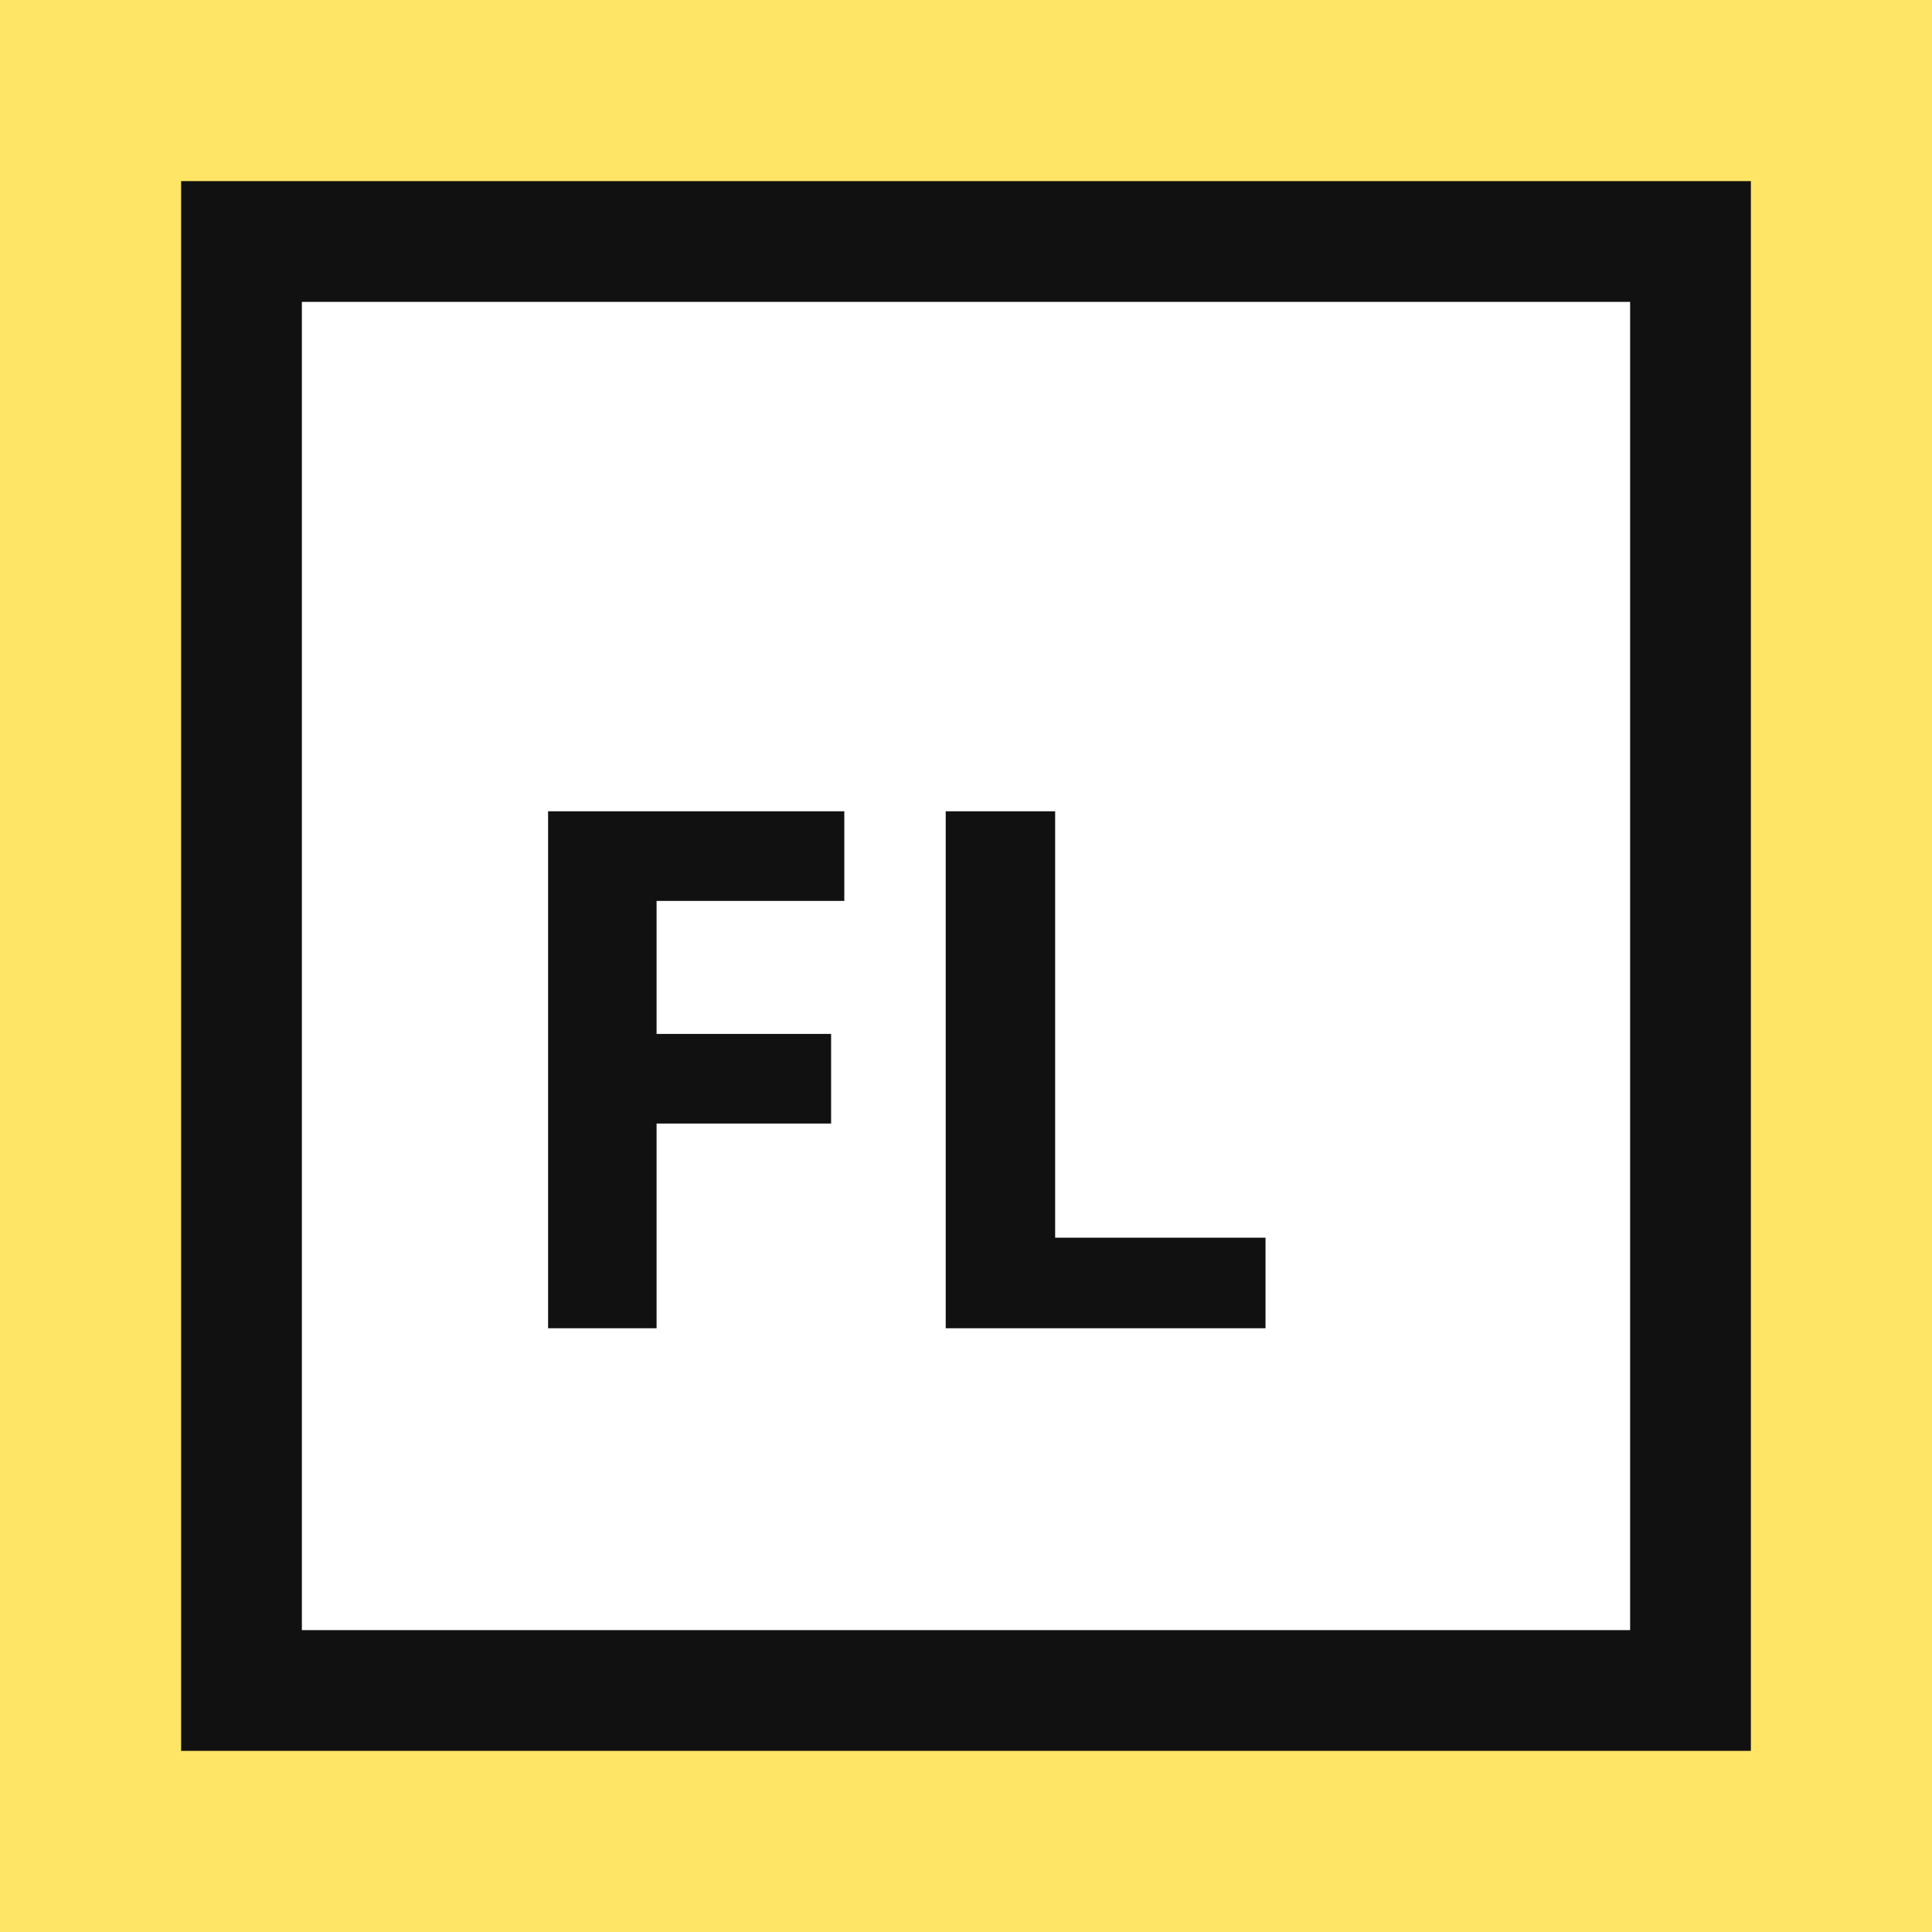
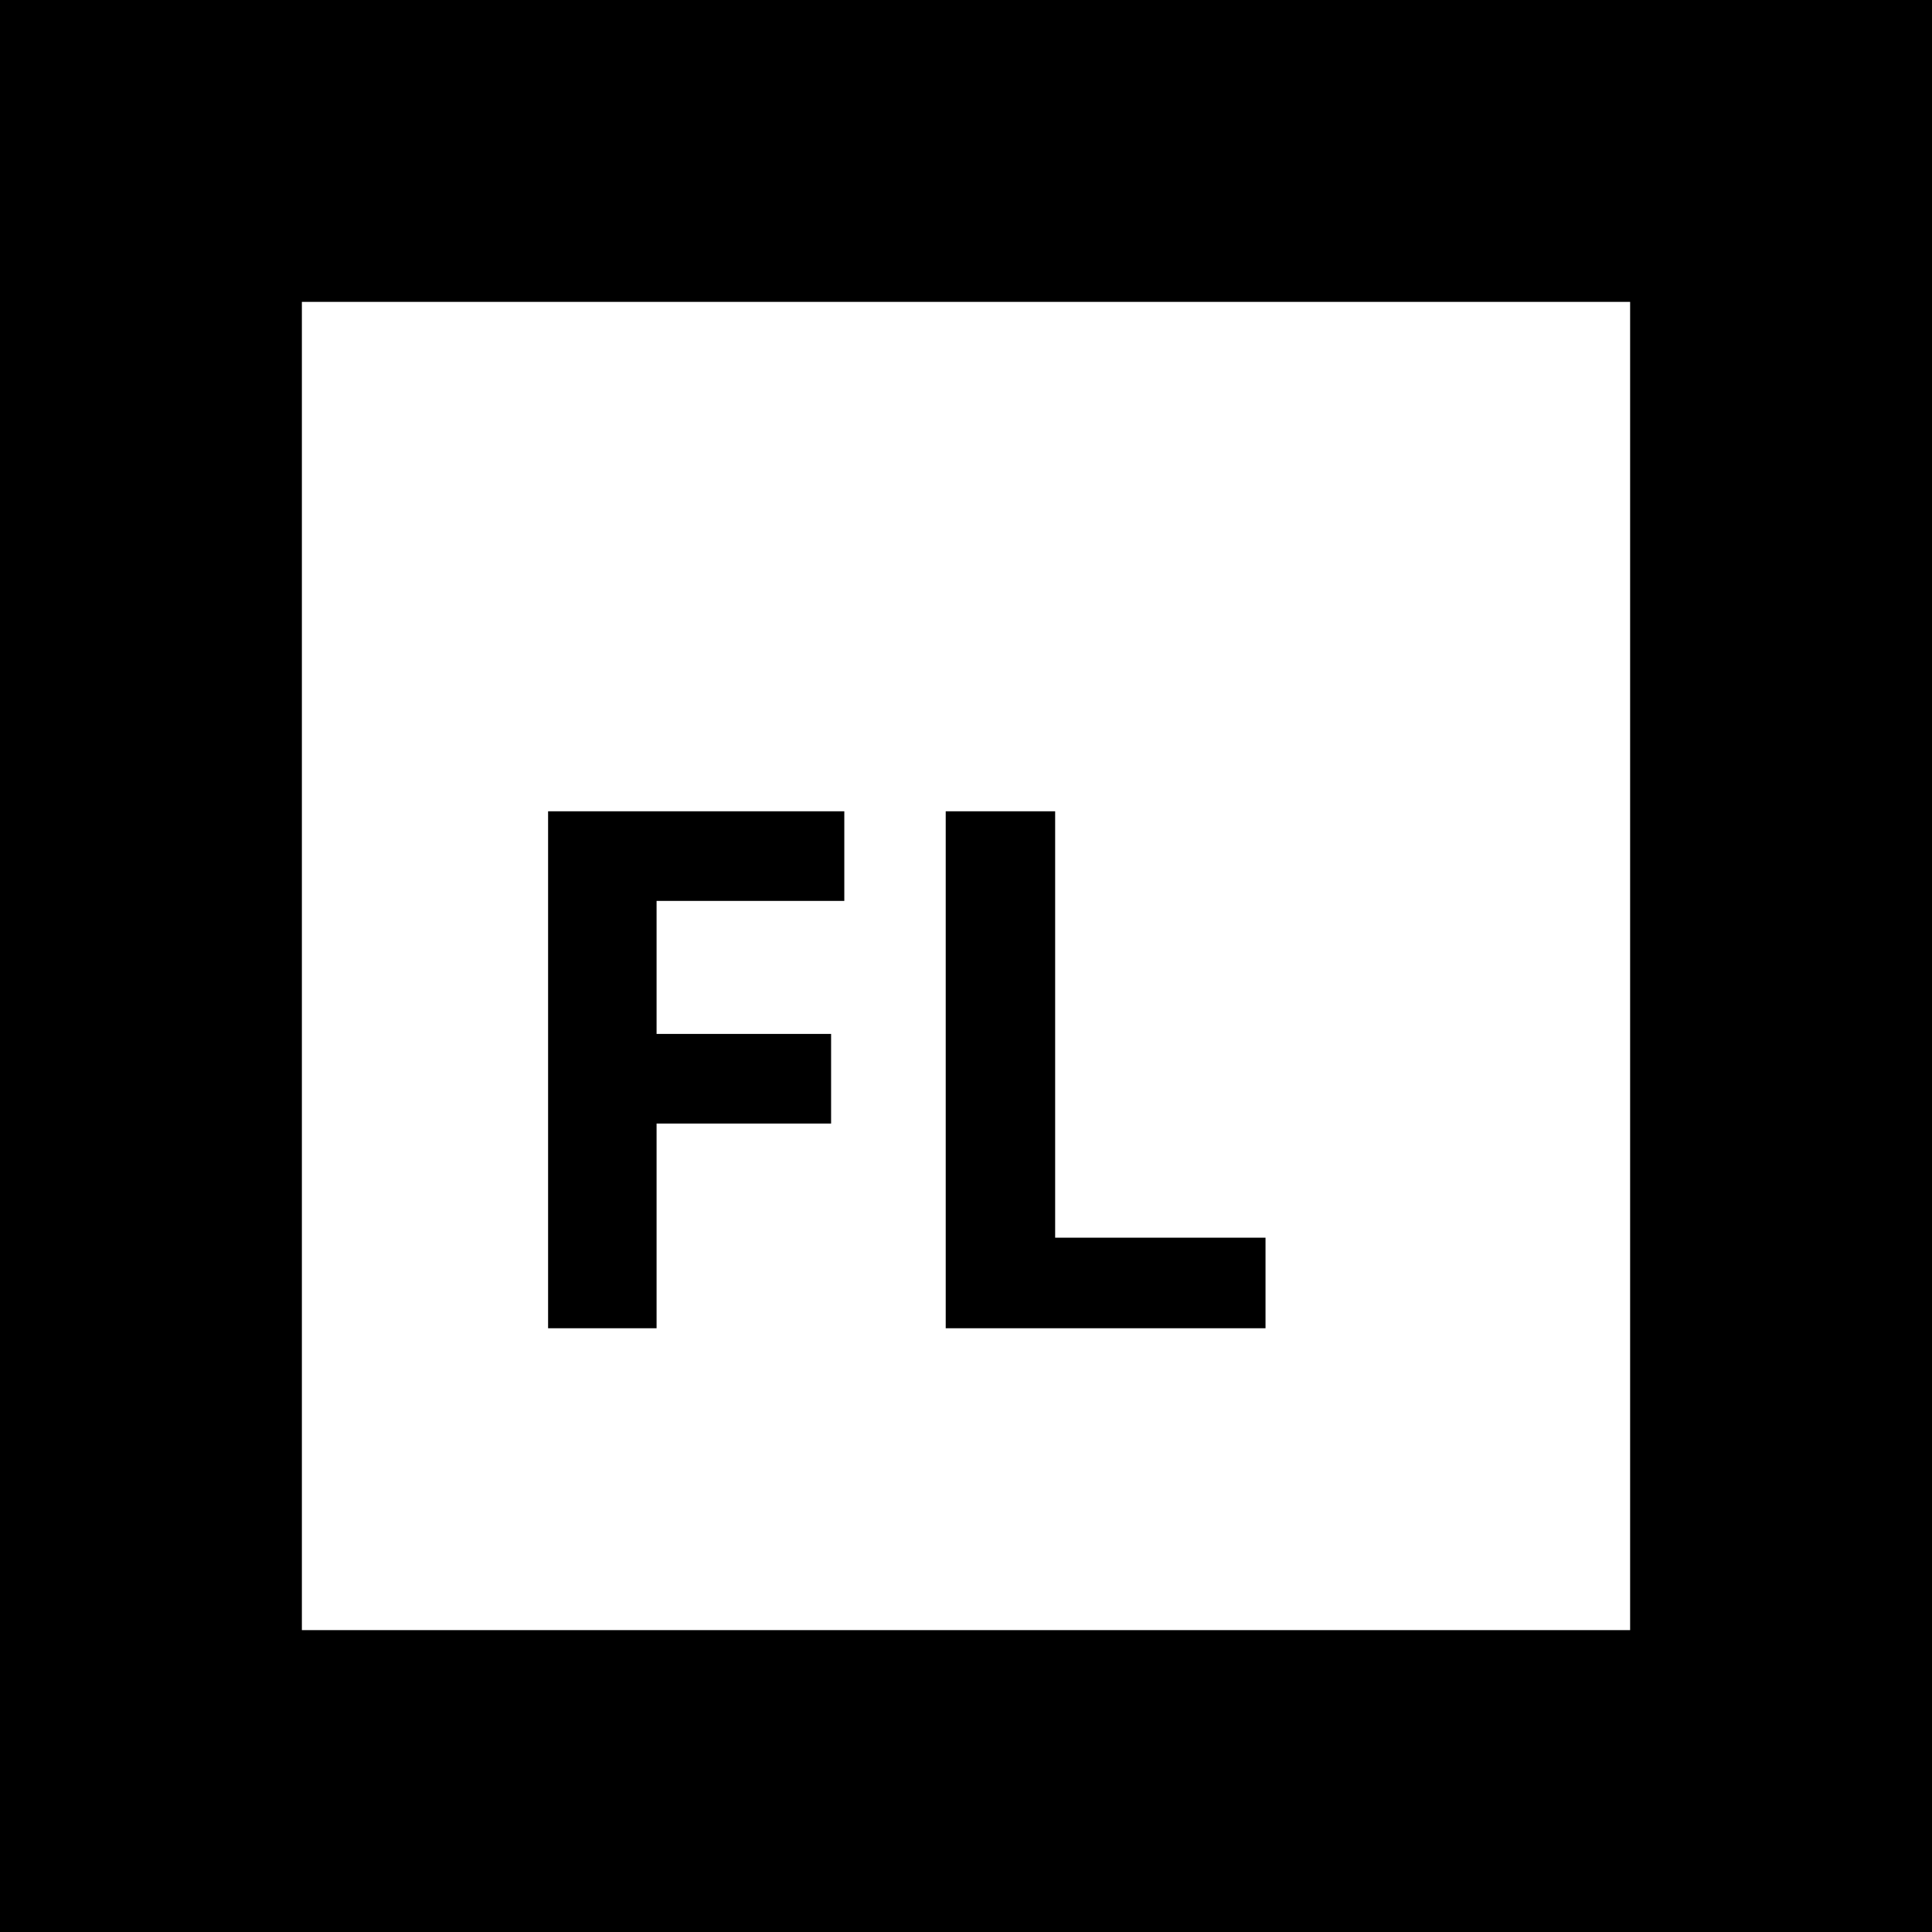
<svg xmlns="http://www.w3.org/2000/svg" viewBox="0 0 32 32">
-   <rect width="32" height="32" fill="#ffe566" />
-   <rect x="4" y="4" width="24" height="24" fill="#fff" stroke="#111" stroke-width="2" />
-   <text x="8" y="22" font-family="system-ui,sans-serif" font-size="12" font-weight="800" fill="#111">FL</text>
+   <rect width="32" height="32" fill="#000" />
+   <rect x="4" y="4" width="24" height="24" fill="#fff" stroke="#000" stroke-width="2" />
+   <text x="8" y="22" font-family="system-ui,sans-serif" font-size="12" font-weight="800" fill="#000">FL</text>
</svg>
